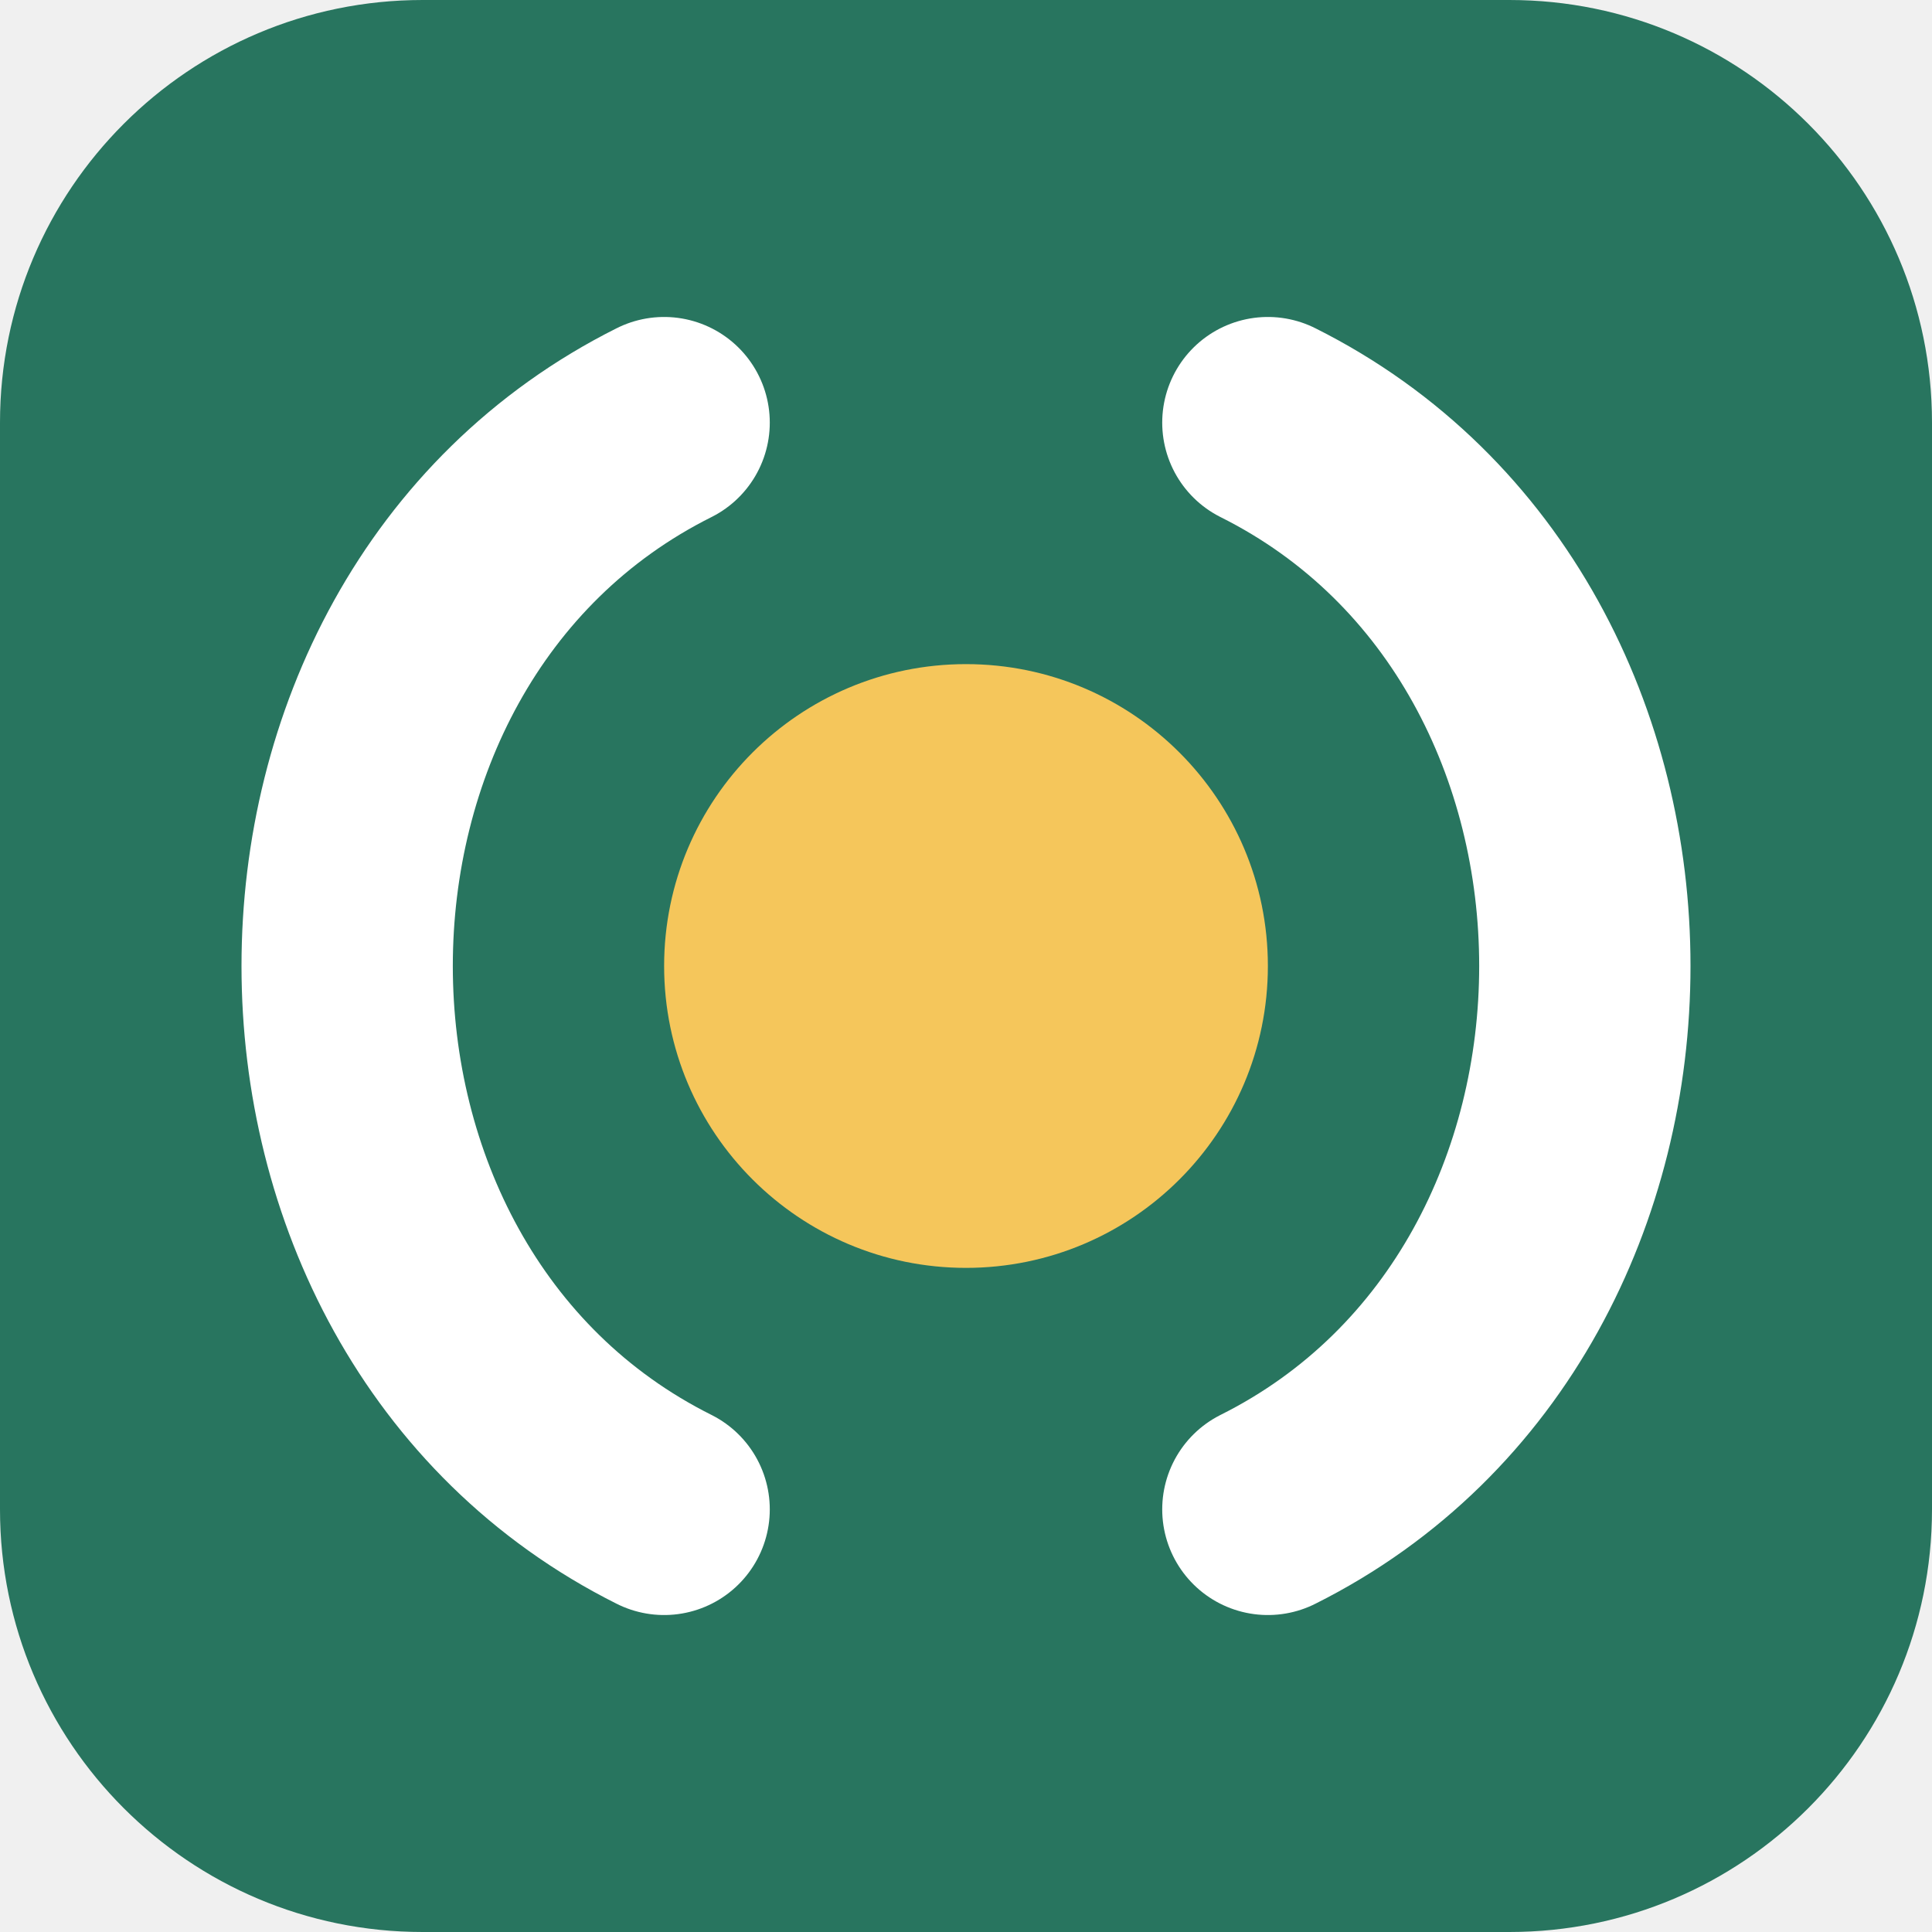
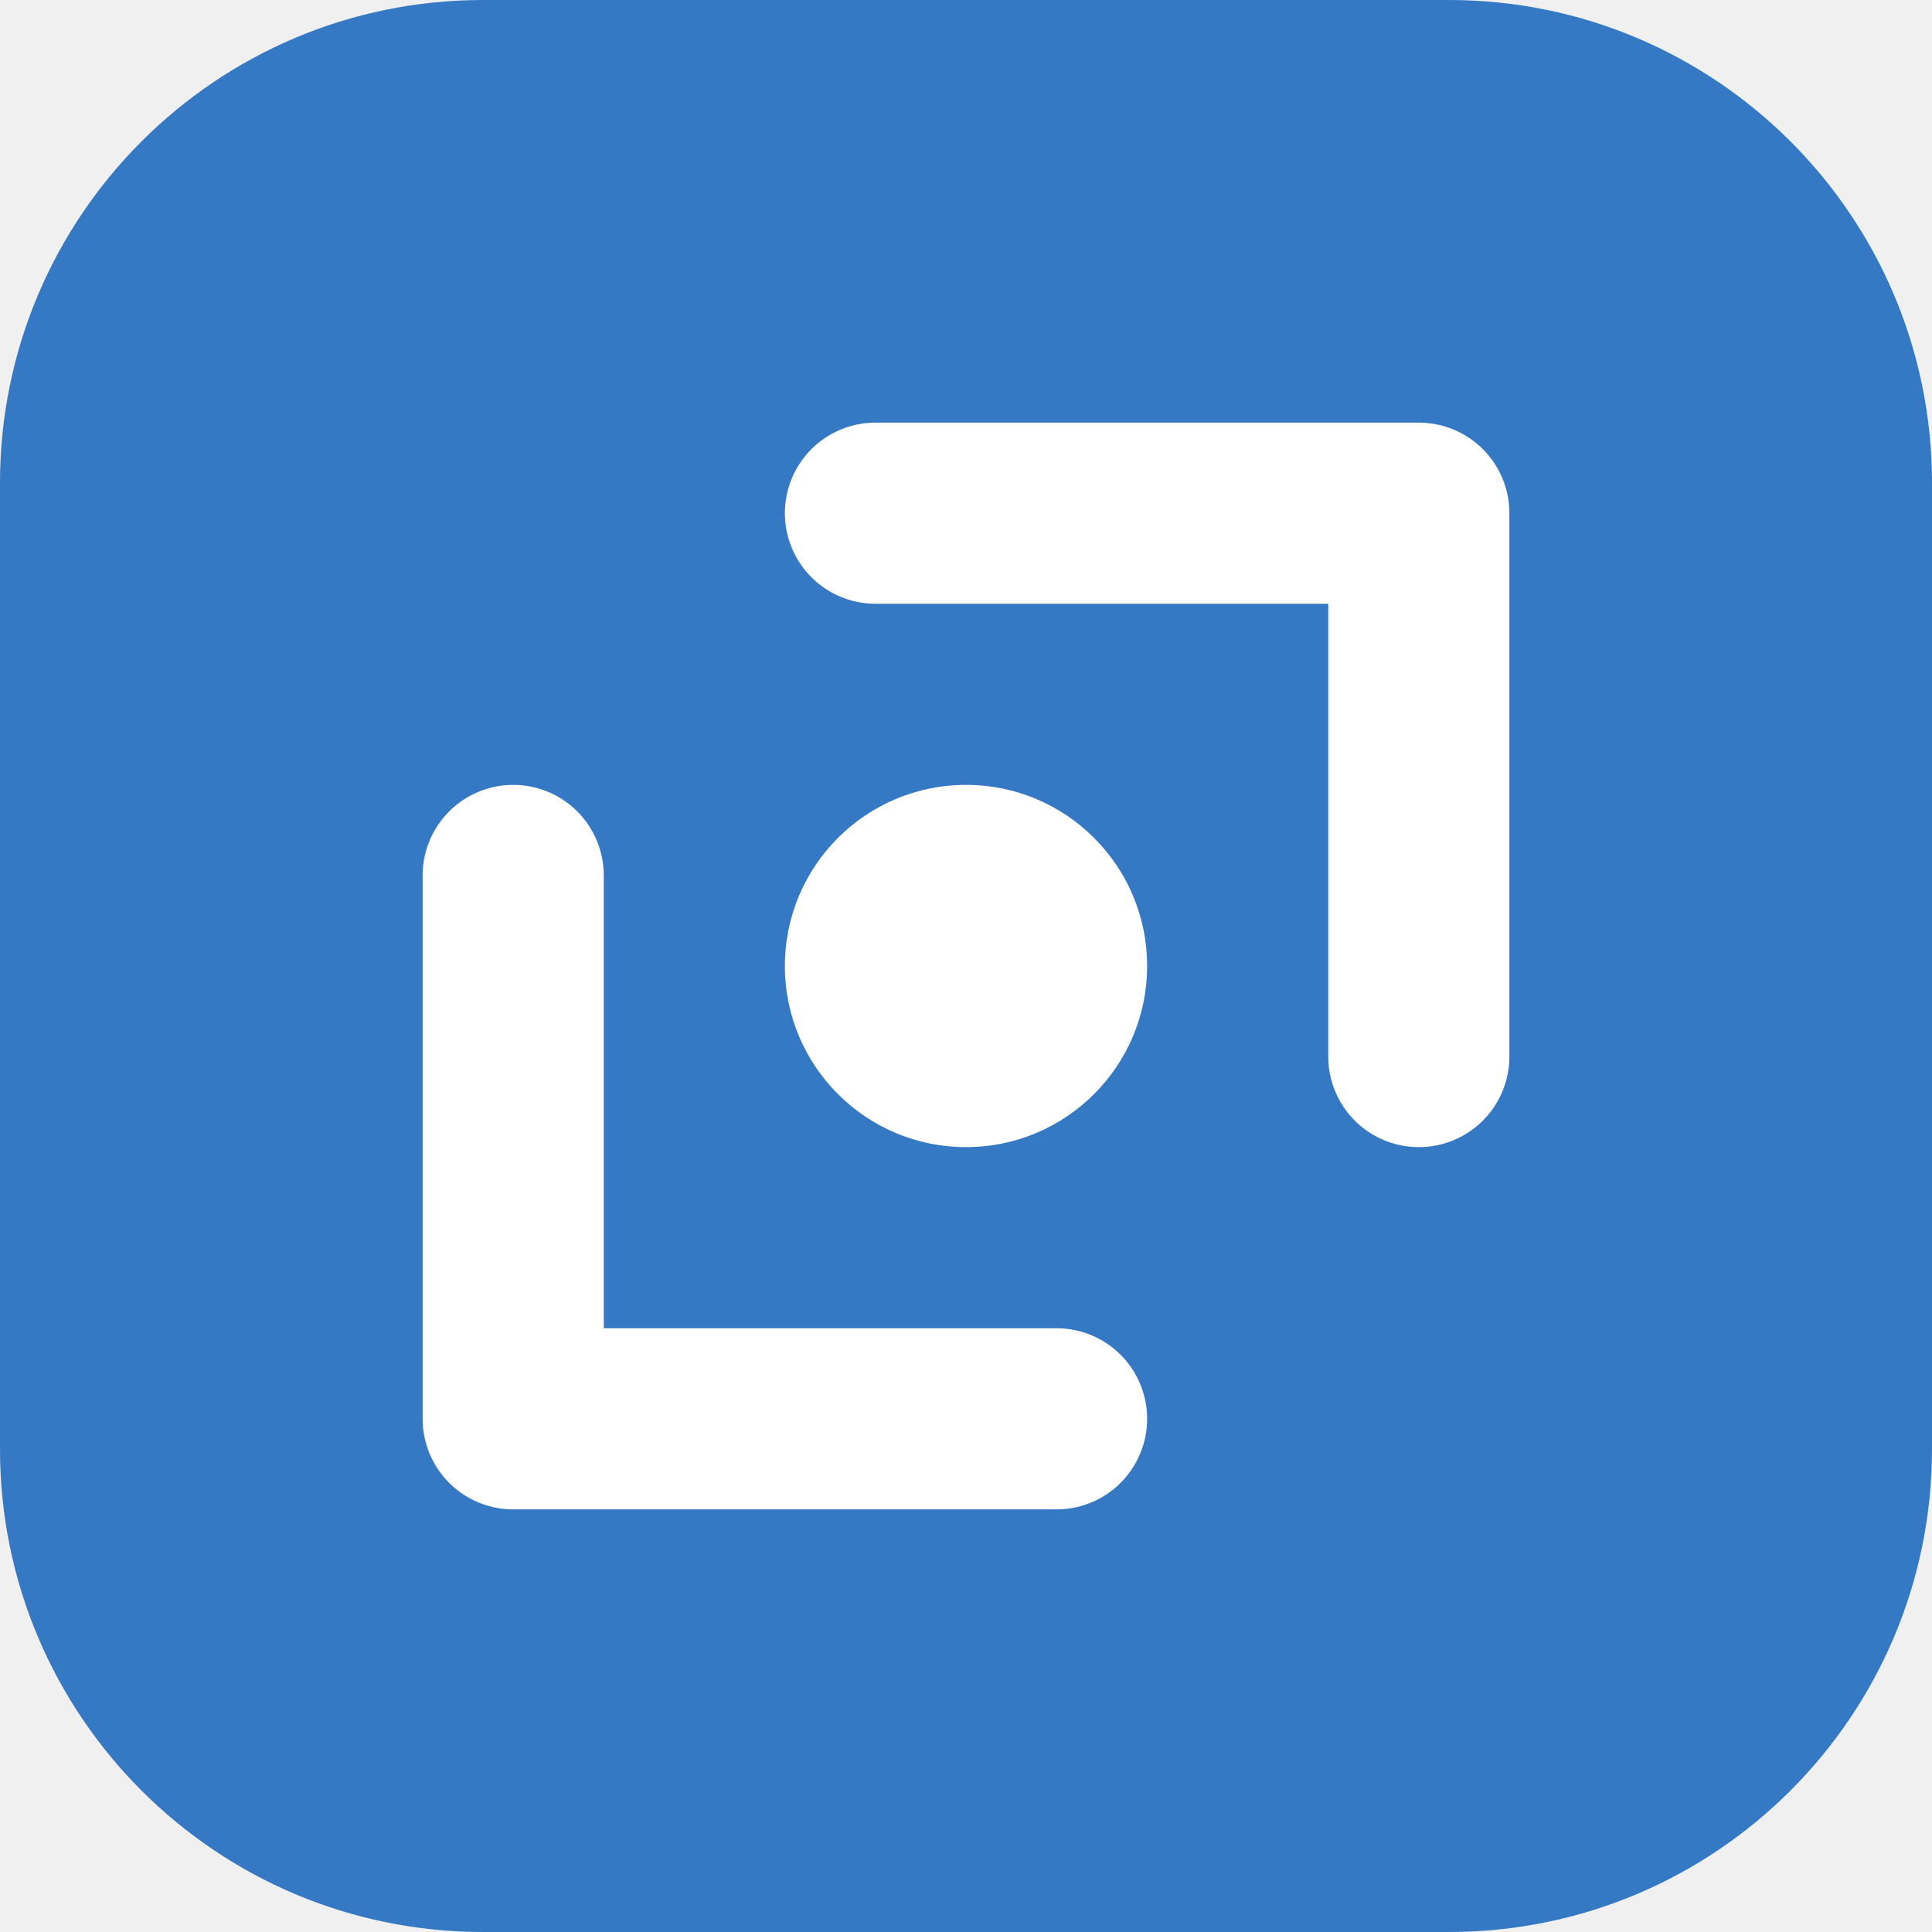
<svg xmlns="http://www.w3.org/2000/svg" viewBox="0 0 64 64">
-   <rect width="64" height="64" rx="14" fill="#28755f" />
-   <circle cx="32" cy="32" r="10" fill="#f5c65b" />
-   <g fill="none" stroke="#fff" stroke-width="7" stroke-linecap="round">
-     <path d="M22 14C8 21 8 43 22 50" />
-     <path d="M42 14C56 21 56 43 42 50" />
-   </g>
+   <rect width="64" height="64" rx="16" fill="#3578c4" />
+   <path d="M17 29v18h18M29 17h18v18" fill="none" stroke="#fff" stroke-width="6" stroke-linecap="round" stroke-linejoin="round" />
+   <circle cx="32" cy="32" r="6" fill="#fff" />
</svg>
